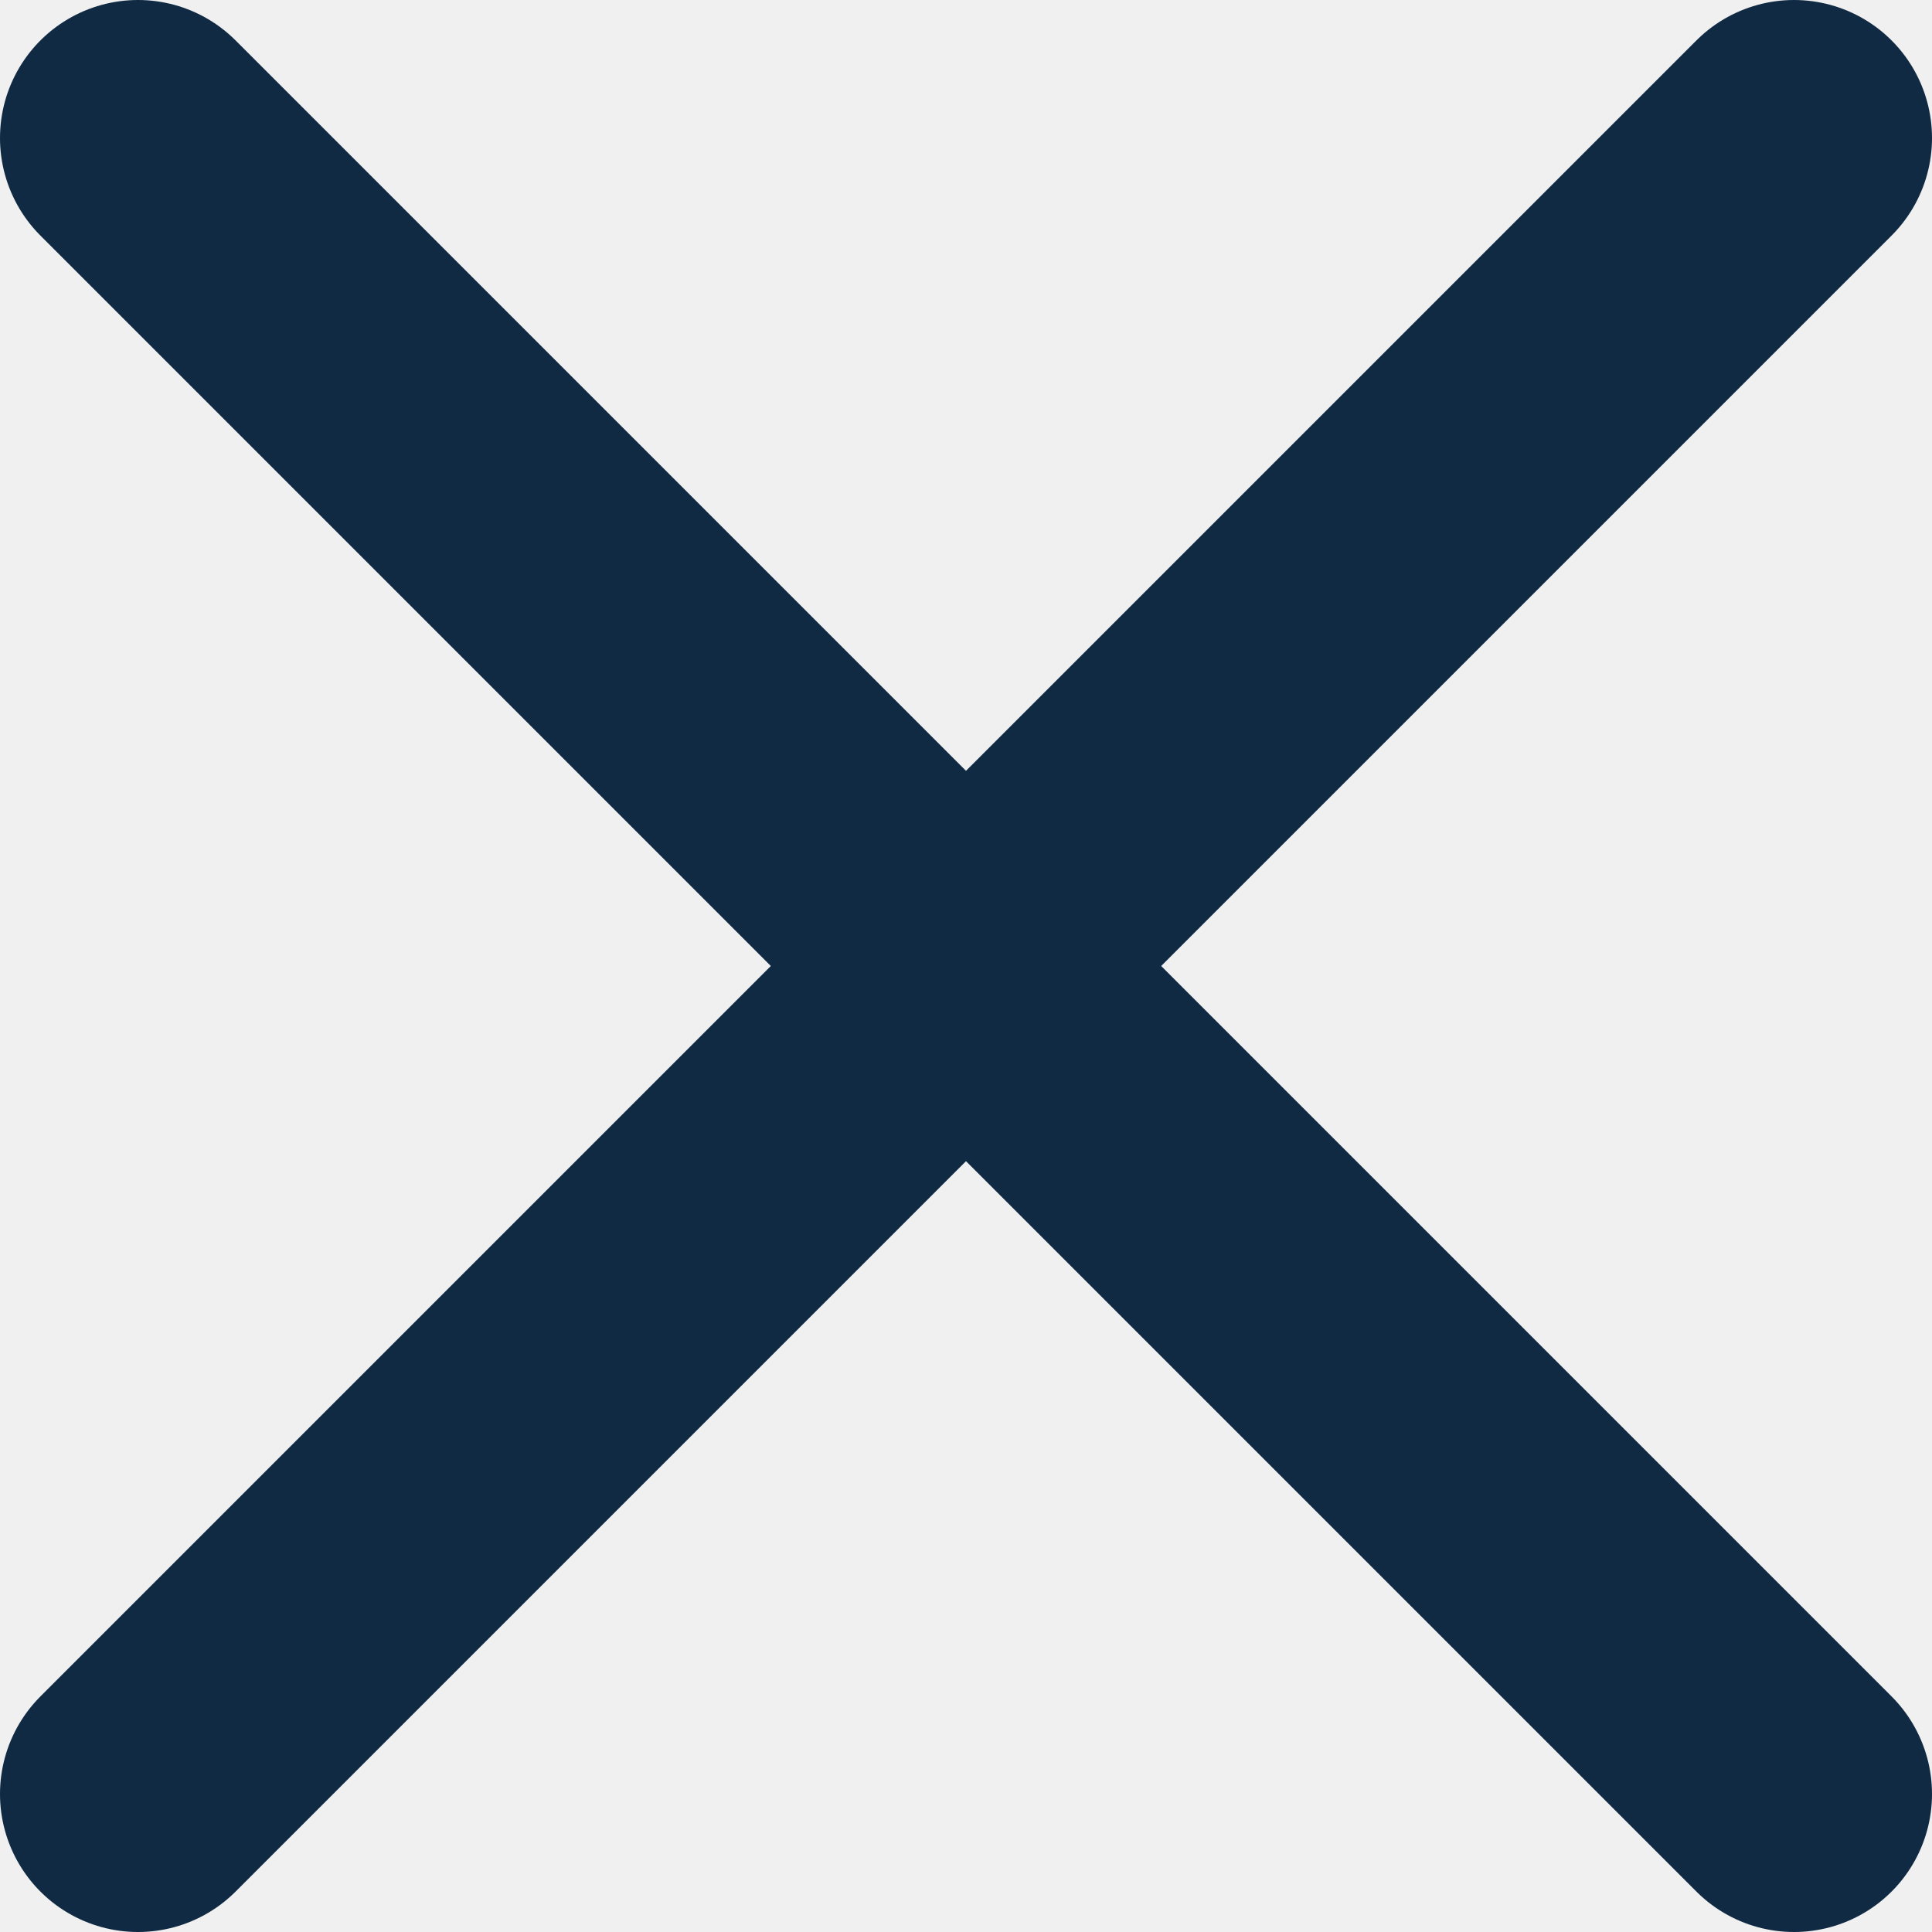
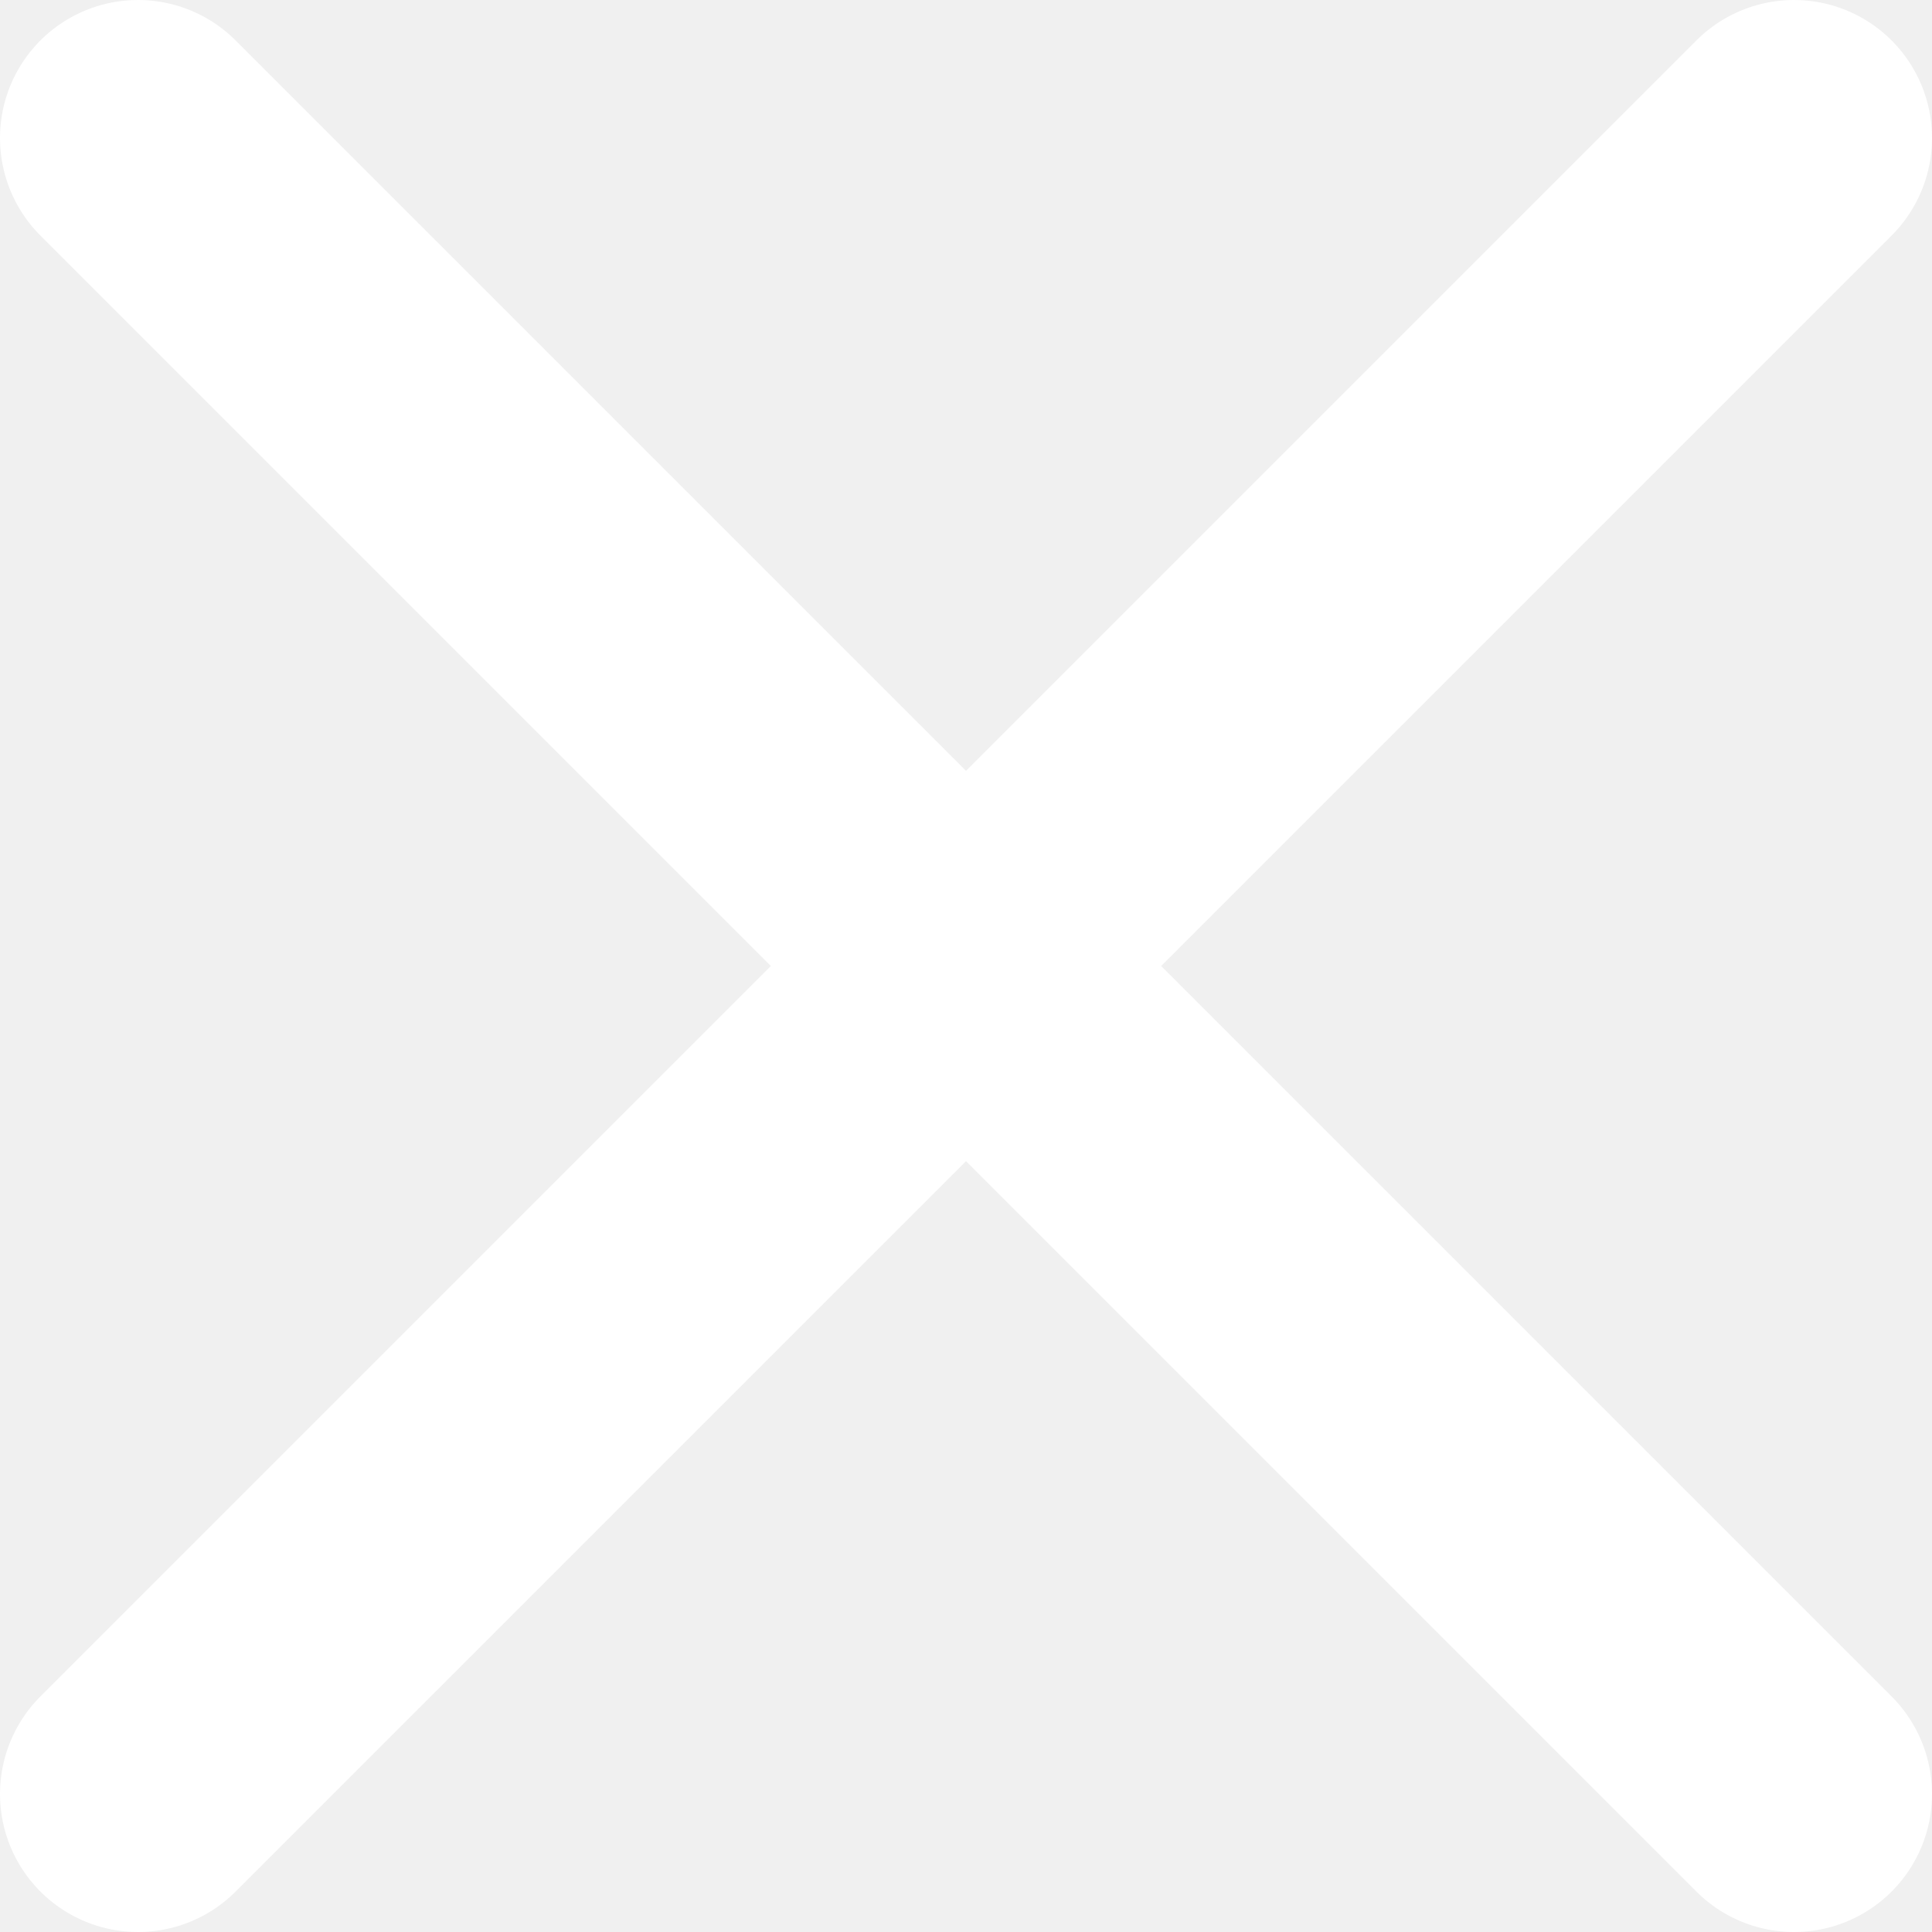
<svg xmlns="http://www.w3.org/2000/svg" width="14" height="14" viewBox="0 0 14 14" fill="none">
-   <path d="M13 1L1 13M1 1L13 13" stroke="#102A43" stroke-width="2" stroke-linecap="round" stroke-linejoin="round" />
+   <path d="M13 1L1 13M1 1L13 13" stroke="#fff" stroke-width="2" stroke-linecap="round" stroke-linejoin="round" />
</svg>
